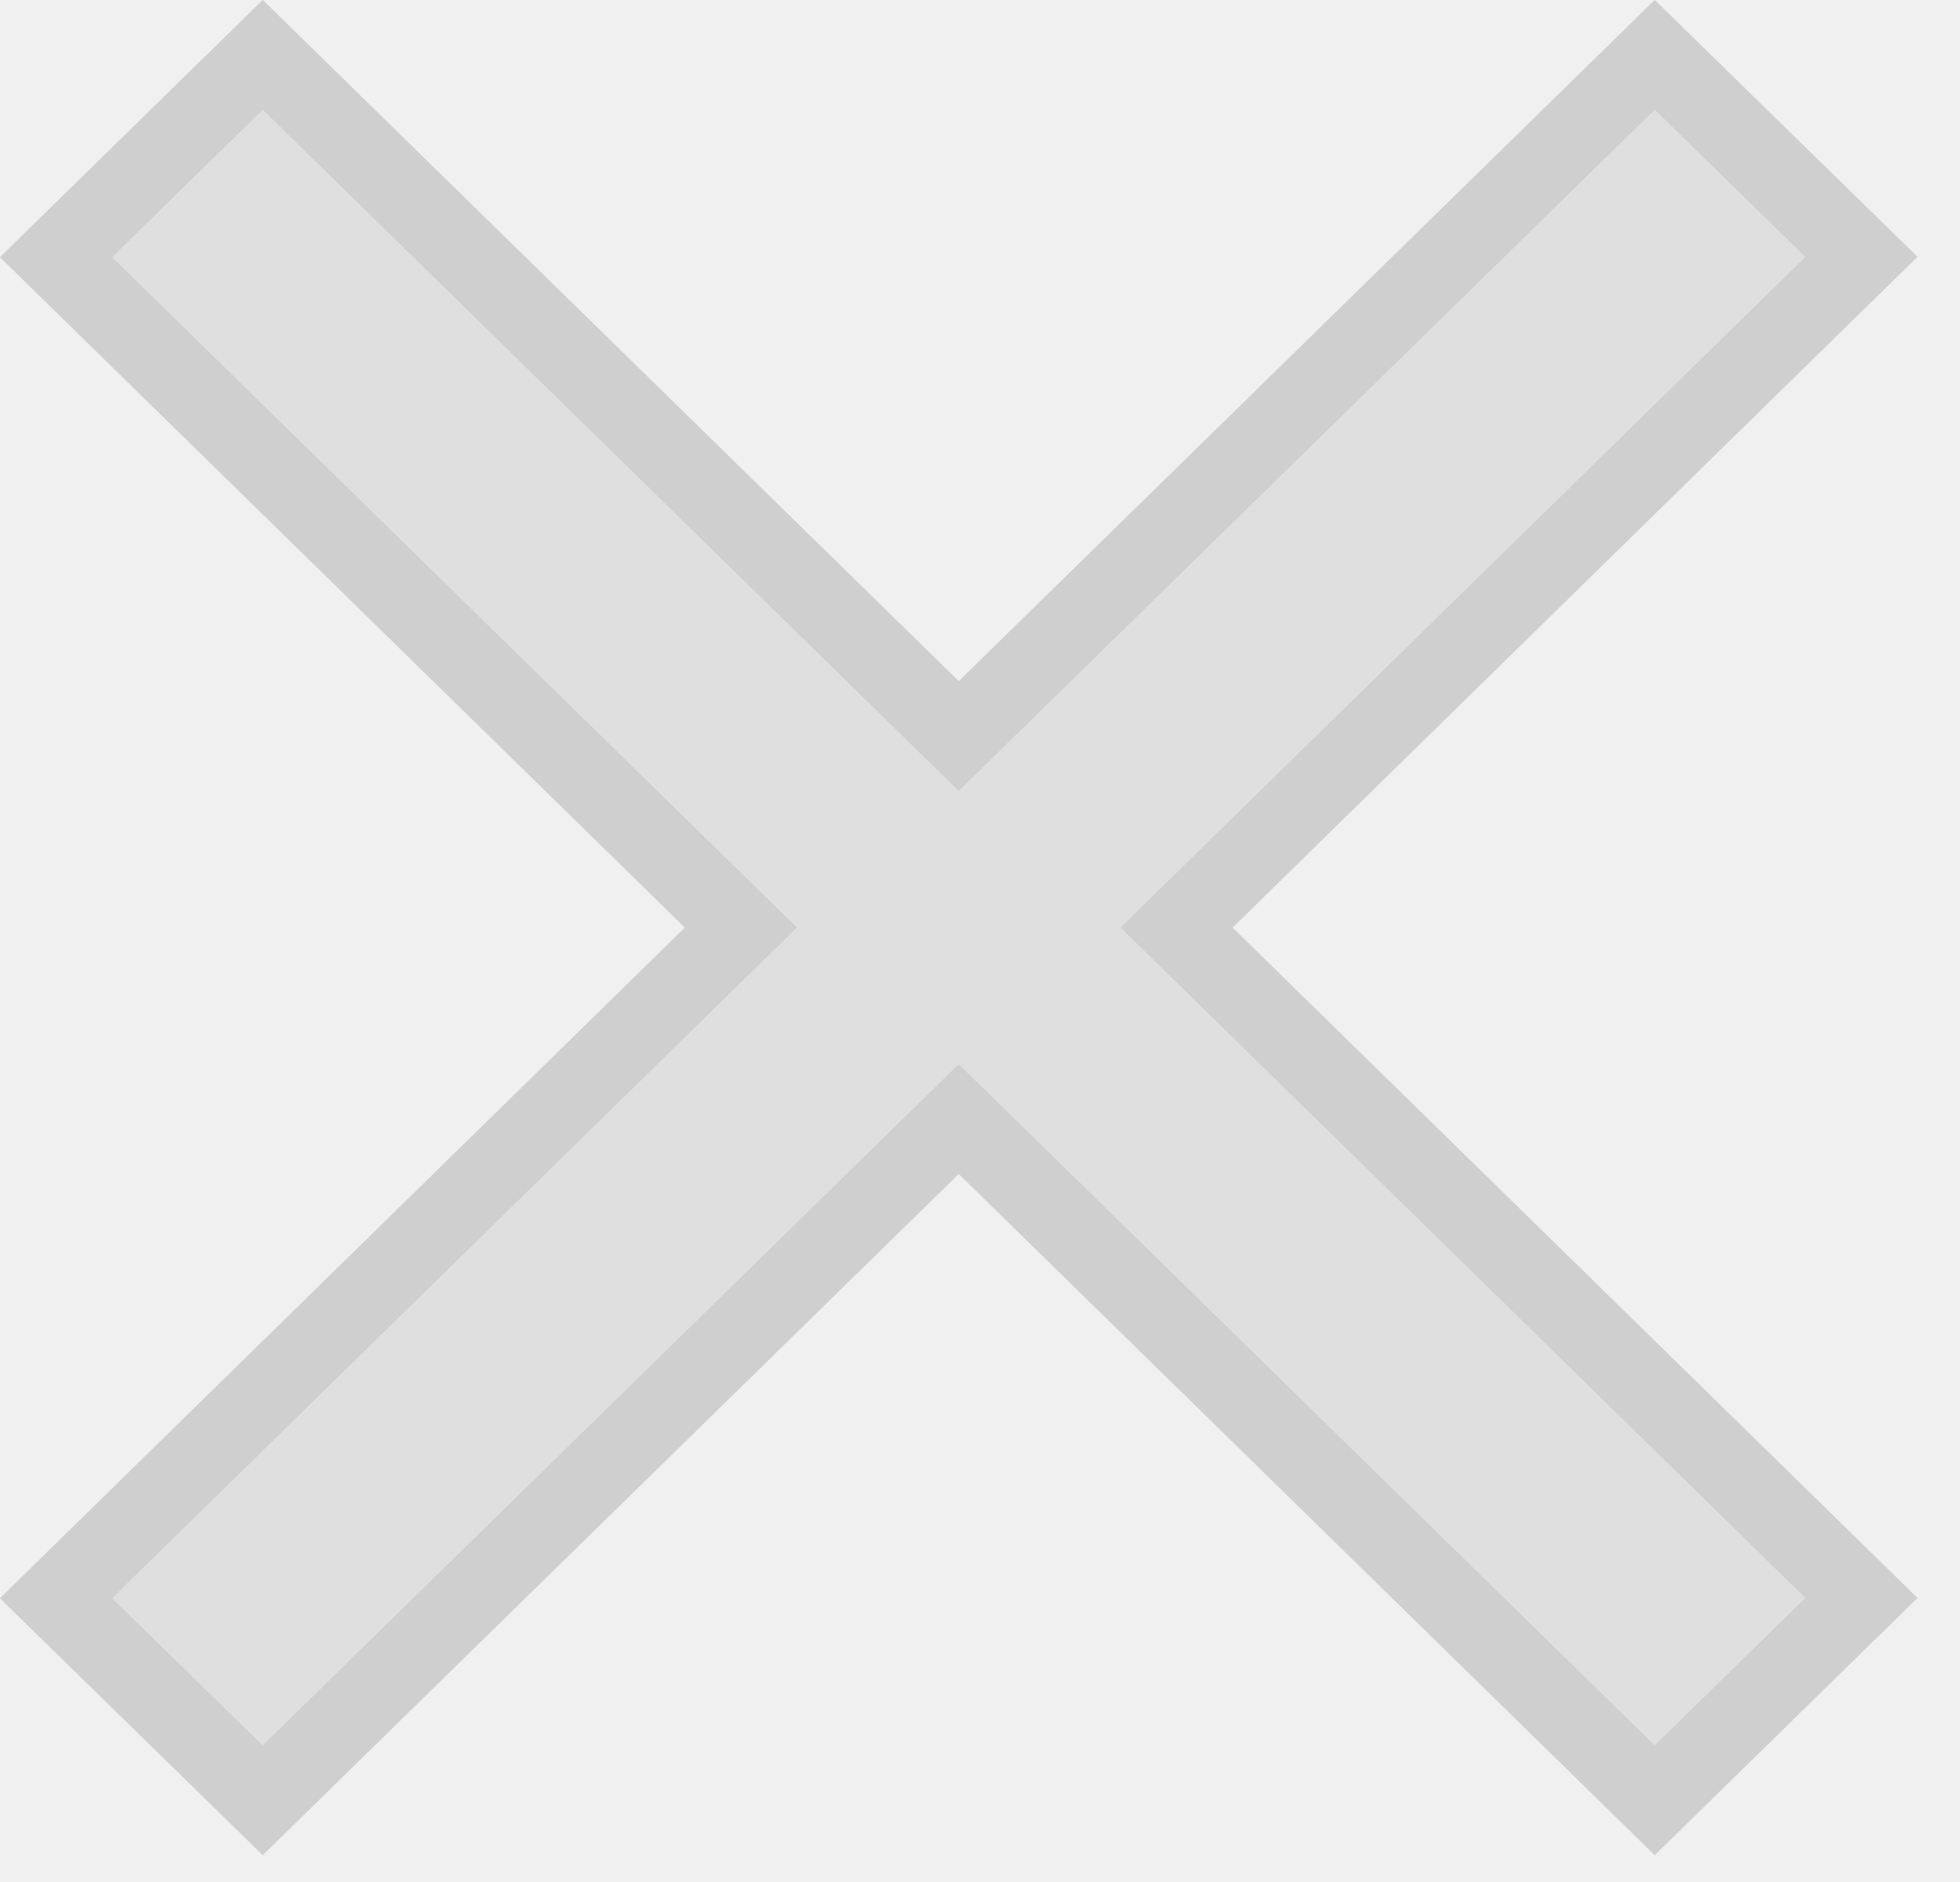
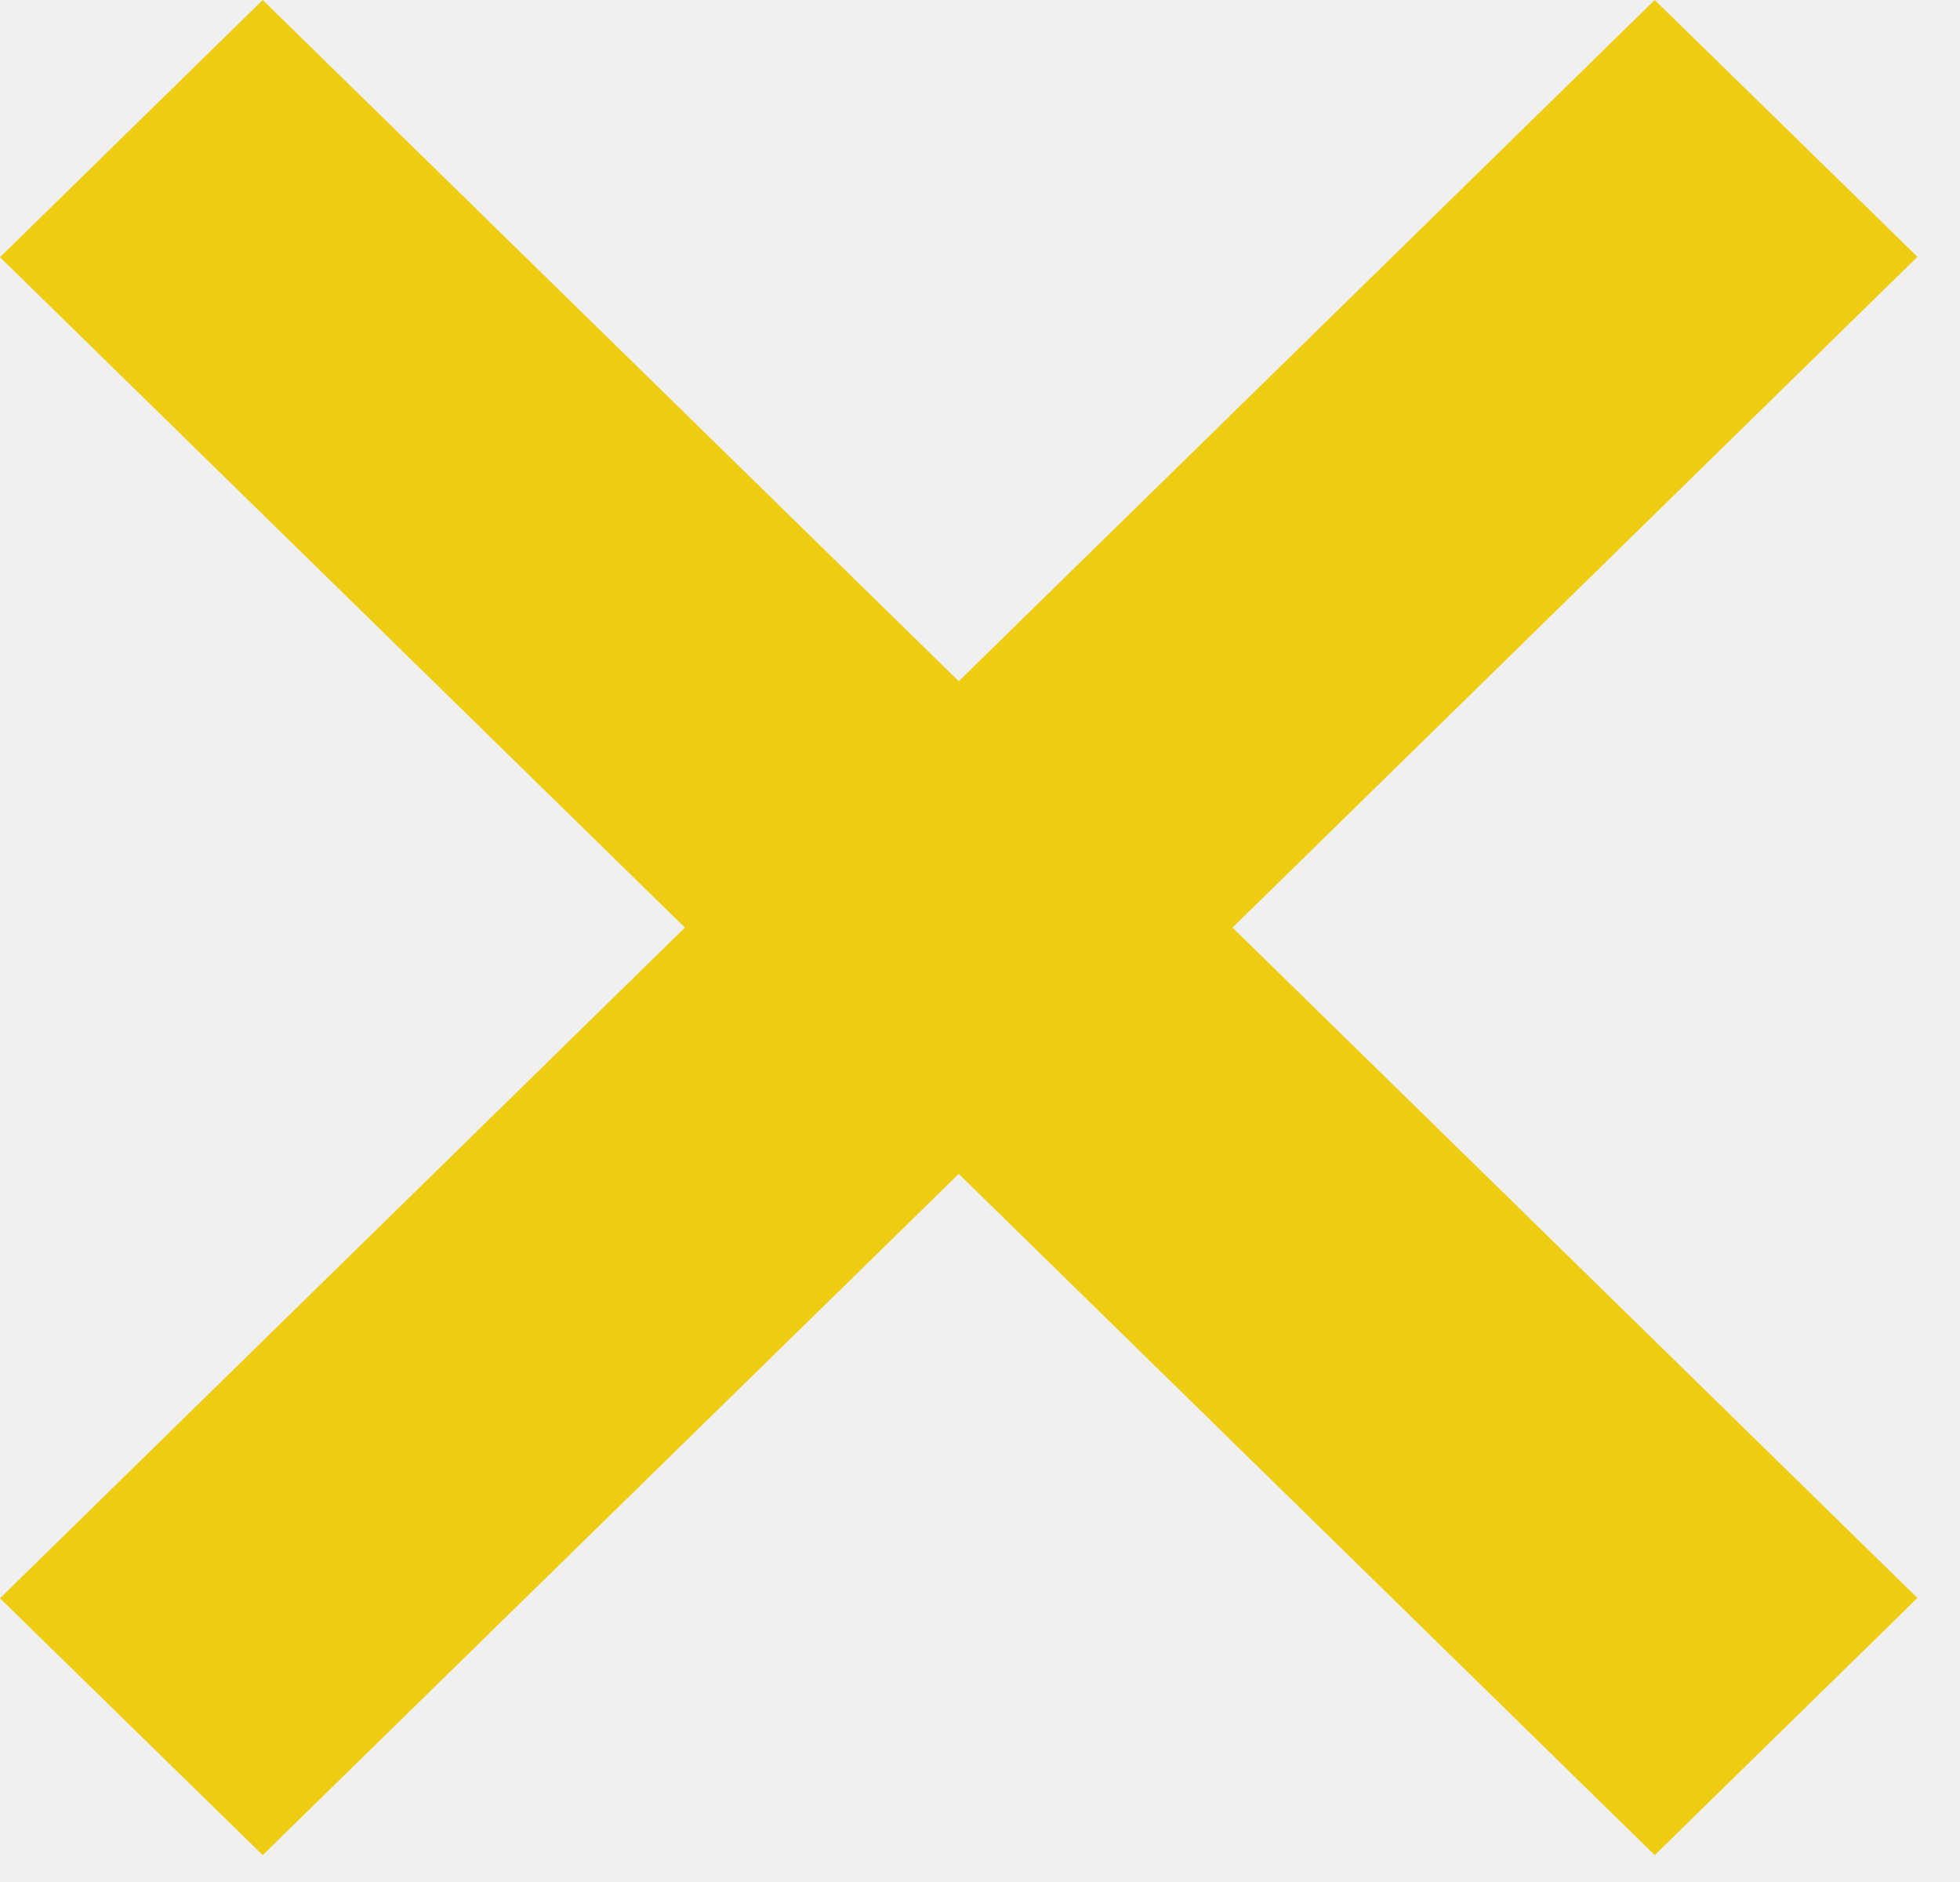
<svg xmlns="http://www.w3.org/2000/svg" width="25" height="24" viewBox="0 0 25 24" fill="none">
-   <mask id="path-1-inside-1" fill="white">
-     <path fill-rule="evenodd" clip-rule="evenodd" d="M12.229 8.687L21.106 0L24.457 3.275L15.721 11.829L24.457 20.378L21.106 23.657L12.229 14.97L3.351 23.657L1.07768e-05 20.382L8.736 11.829L1.22719e-05 3.28L3.351 2.19173e-05L12.229 8.687Z" />
-   </mask>
-   <path fill-rule="evenodd" clip-rule="evenodd" d="M12.229 8.687L21.106 0L24.457 3.275L15.721 11.829L24.457 20.378L21.106 23.657L12.229 14.97L3.351 23.657L1.07768e-05 20.382L8.736 11.829L1.22719e-05 3.28L3.351 2.19173e-05L12.229 8.687Z" fill="#DFDFDF" />
-   <path d="M21.106 0L21.805 -0.715L21.105 -1.399L20.406 -0.715L21.106 0ZM12.229 8.687L11.529 9.402L12.229 10.086L12.928 9.402L12.229 8.687ZM24.457 3.275L25.157 3.99L25.887 3.275L25.156 2.56L24.457 3.275ZM15.721 11.829L15.022 11.114L14.292 11.829L15.022 12.543L15.721 11.829ZM24.457 20.378L25.157 21.092L25.887 20.378L25.157 19.663L24.457 20.378ZM21.106 23.657L20.406 24.372L21.106 25.056L21.805 24.372L21.106 23.657ZM12.229 14.97L12.928 14.255L12.229 13.571L11.529 14.255L12.229 14.97ZM3.351 23.657L2.652 24.372L3.352 25.056L4.051 24.372L3.351 23.657ZM1.07768e-05 20.382L-0.7 19.667L-1.43 20.382L-0.699 21.097L1.07768e-05 20.382ZM8.736 11.829L9.435 12.543L10.165 11.828L9.435 11.114L8.736 11.829ZM1.22719e-05 3.28L-0.699 2.565L-1.43 3.28L-0.699 3.994L1.22719e-05 3.28ZM3.351 2.19173e-05L4.051 -0.715L3.351 -1.399L2.652 -0.715L3.351 2.19173e-05ZM20.406 -0.715L11.529 7.973L12.928 9.402L21.805 0.715L20.406 -0.715ZM25.156 2.56L21.805 -0.715L20.407 0.715L23.758 3.991L25.156 2.56ZM16.421 12.543L25.157 3.99L23.758 2.561L15.022 11.114L16.421 12.543ZM25.157 19.663L16.421 11.114L15.022 12.543L23.758 21.092L25.157 19.663ZM21.805 24.372L25.157 21.092L23.758 19.663L20.406 22.942L21.805 24.372ZM11.529 15.684L20.406 24.372L21.805 22.942L12.928 14.255L11.529 15.684ZM4.051 24.372L12.928 15.684L11.529 14.255L2.652 22.942L4.051 24.372ZM-0.699 21.097L2.652 24.372L4.05 22.942L0.699 19.667L-0.699 21.097ZM8.036 11.114L-0.7 19.667L0.7 21.096L9.435 12.543L8.036 11.114ZM-0.699 3.994L8.036 12.543L9.435 11.114L0.699 2.565L-0.699 3.994ZM2.652 -0.715L-0.699 2.565L0.699 3.994L4.051 0.715L2.652 -0.715ZM12.928 7.973L4.051 -0.715L2.652 0.715L11.529 9.402L12.928 7.973Z" fill="#CFCFCF" mask="url(#path-1-inside-1)" />
+   <path fill-rule="evenodd" clip-rule="evenodd" d="M12.229 8.687L21.106 0L24.457 3.275L15.721 11.829L24.457 20.378L21.106 23.657L12.229 14.97L3.351 23.657L1.07768e-05 20.382L8.736 11.829L1.22719e-05 3.28L3.351 2.19173e-05L12.229 8.687Z" fill="#EECC11" />
</svg>
